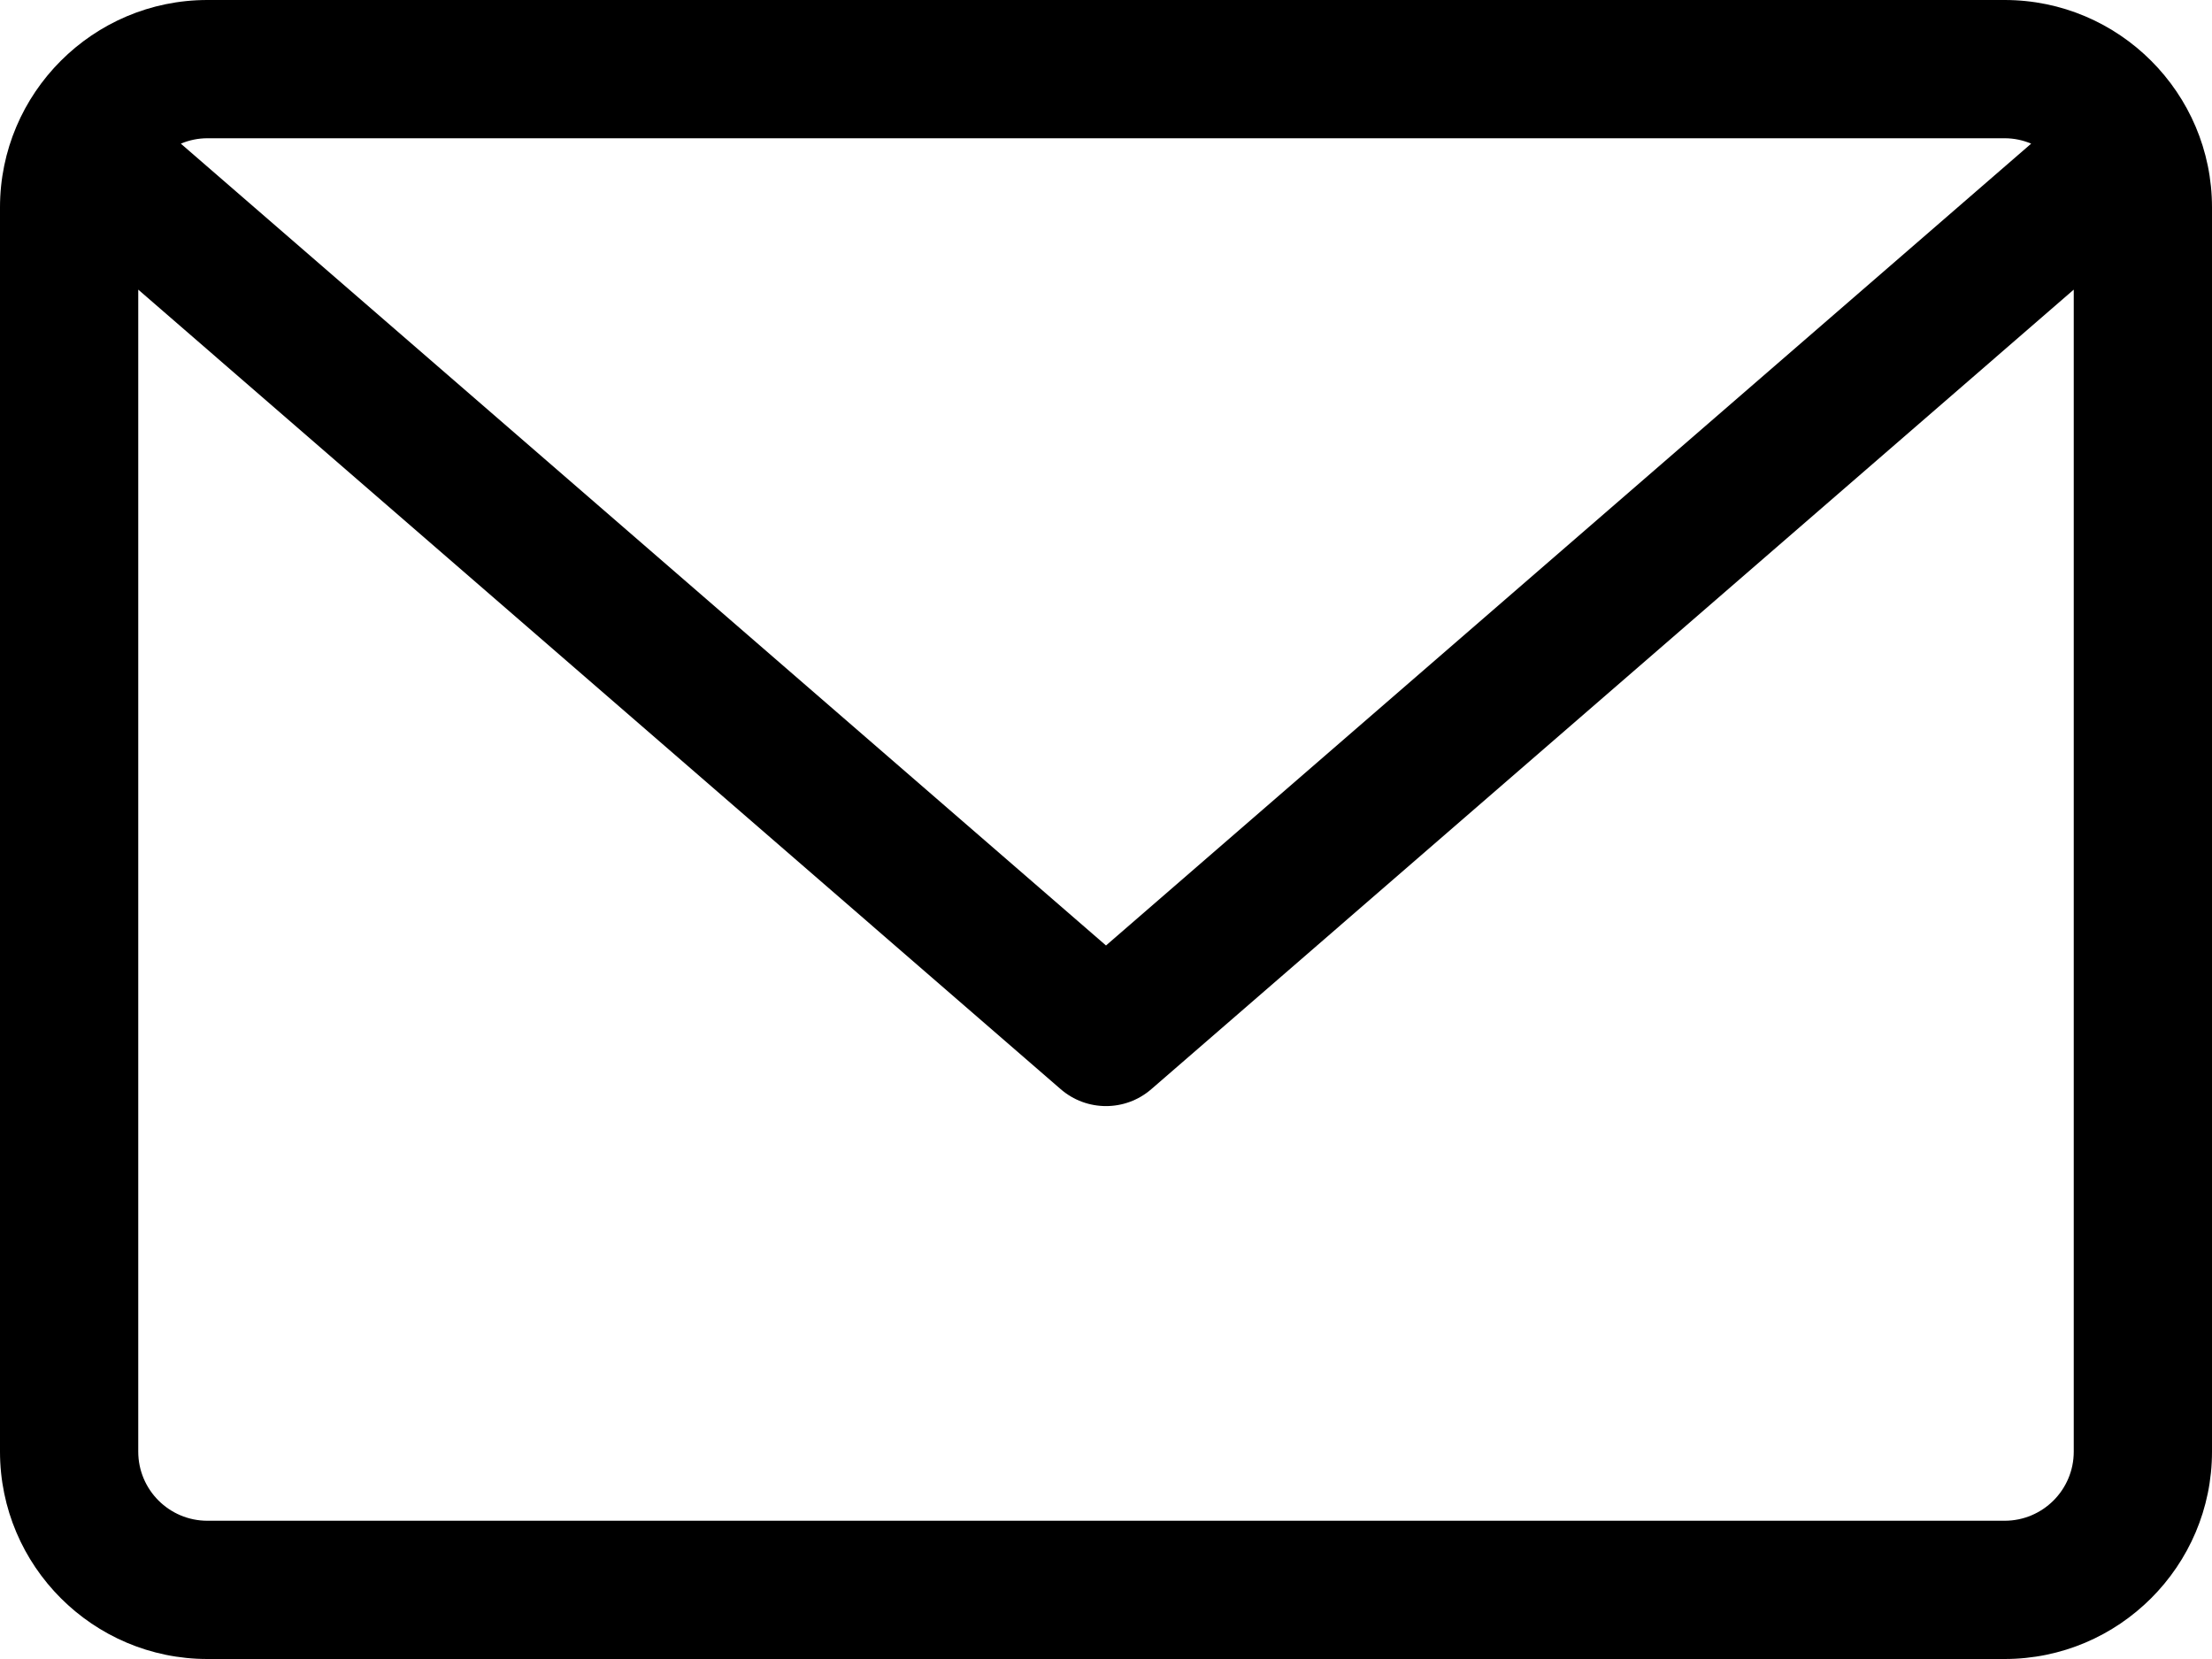
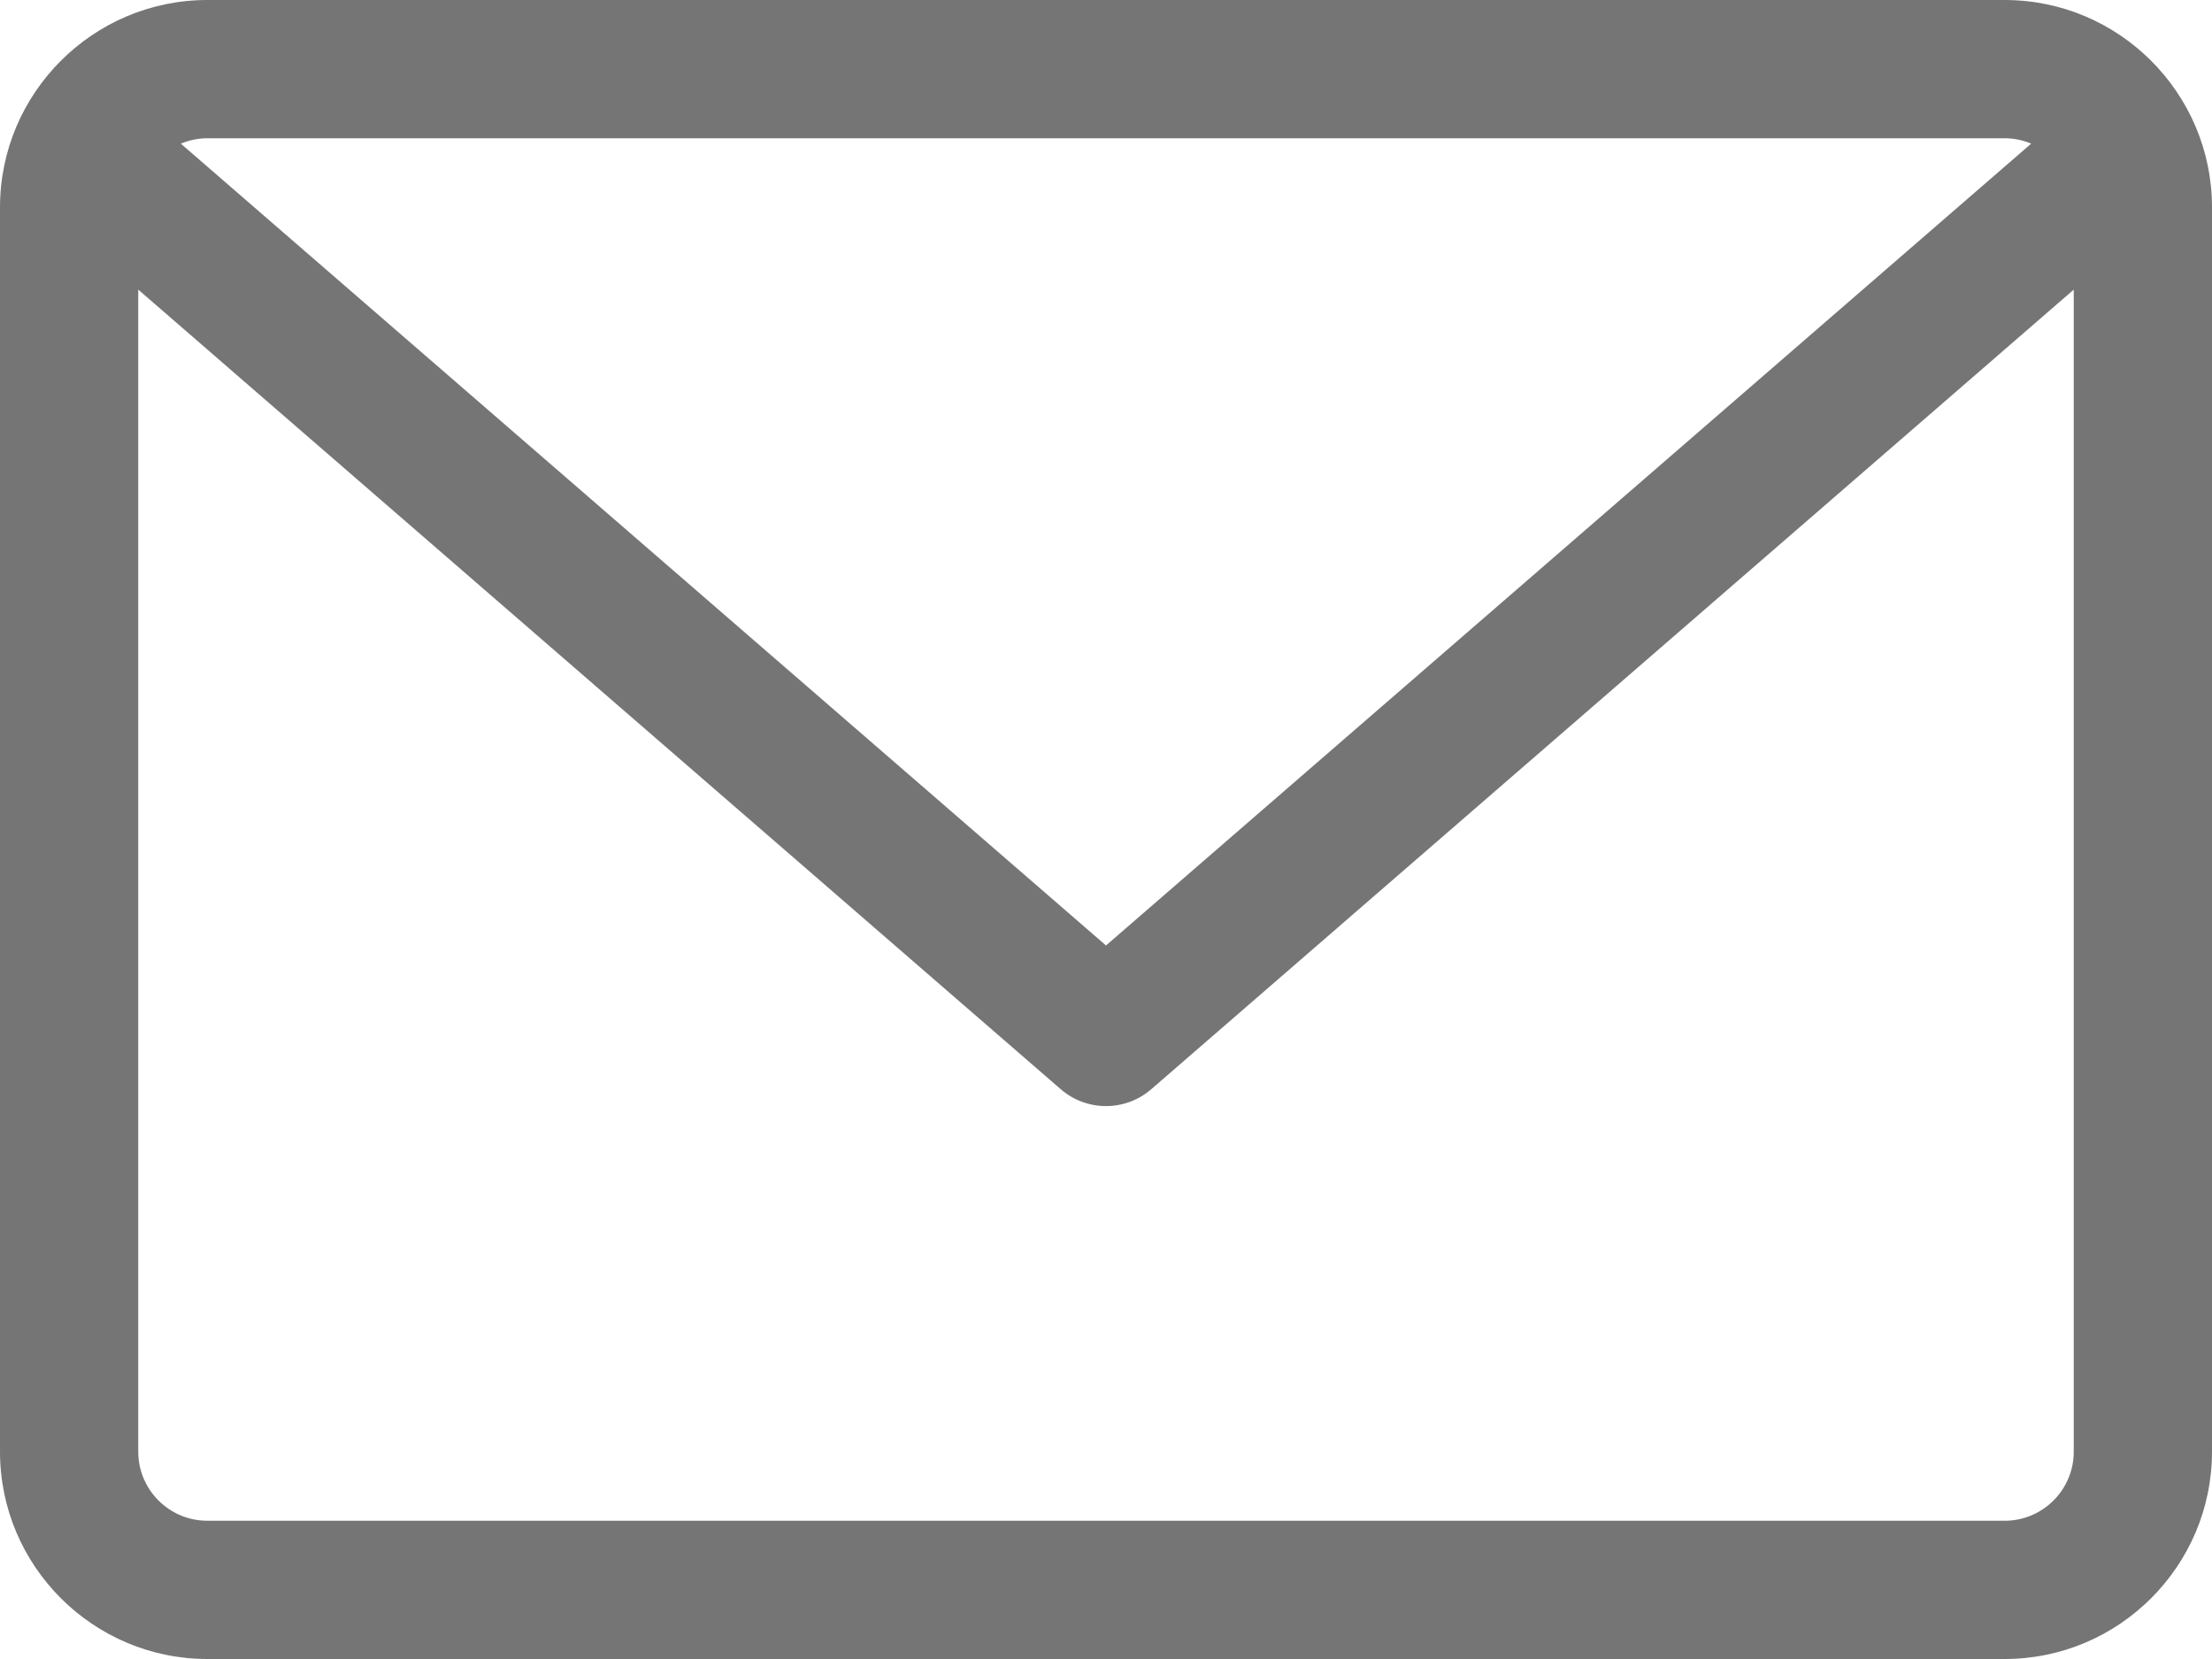
- <svg xmlns="http://www.w3.org/2000/svg">
-   <path d="M14.5 0h-13C.673 0 0 .673 0 1.5v9c0 .827.673 1.5 1.5 1.5h13c.827 0 1.5-.673 1.5-1.5v-9c0-.827-.673-1.5-1.5-1.5Zm0 1c.068 0 .133.014.192.039L8 6.839l-6.692-5.8A.498.498 0 0 1 1.5 1h13Zm0 10h-13a.5.5 0 0 1-.5-.5V2.095l6.672 5.783a.5.5 0 0 0 .656 0L15 2.095V10.5a.5.5 0 0 1-.5.5Z" />
+ <svg xmlns="http://www.w3.org/2000/svg" fill="none">
+   <path d="M14.5 0h-13C.673 0 0 .673 0 1.5v9c0 .827.673 1.5 1.5 1.5h13c.827 0 1.5-.673 1.5-1.5v-9c0-.827-.673-1.5-1.5-1.5Zm0 1c.068 0 .133.014.192.039L8 6.839l-6.692-5.8A.498.498 0 0 1 1.5 1h13Zm0 10h-13a.5.5 0 0 1-.5-.5V2.095l6.672 5.783a.5.5 0 0 0 .656 0L15 2.095V10.5a.5.5 0 0 1-.5.5Z" fill="#757575" />
</svg>
